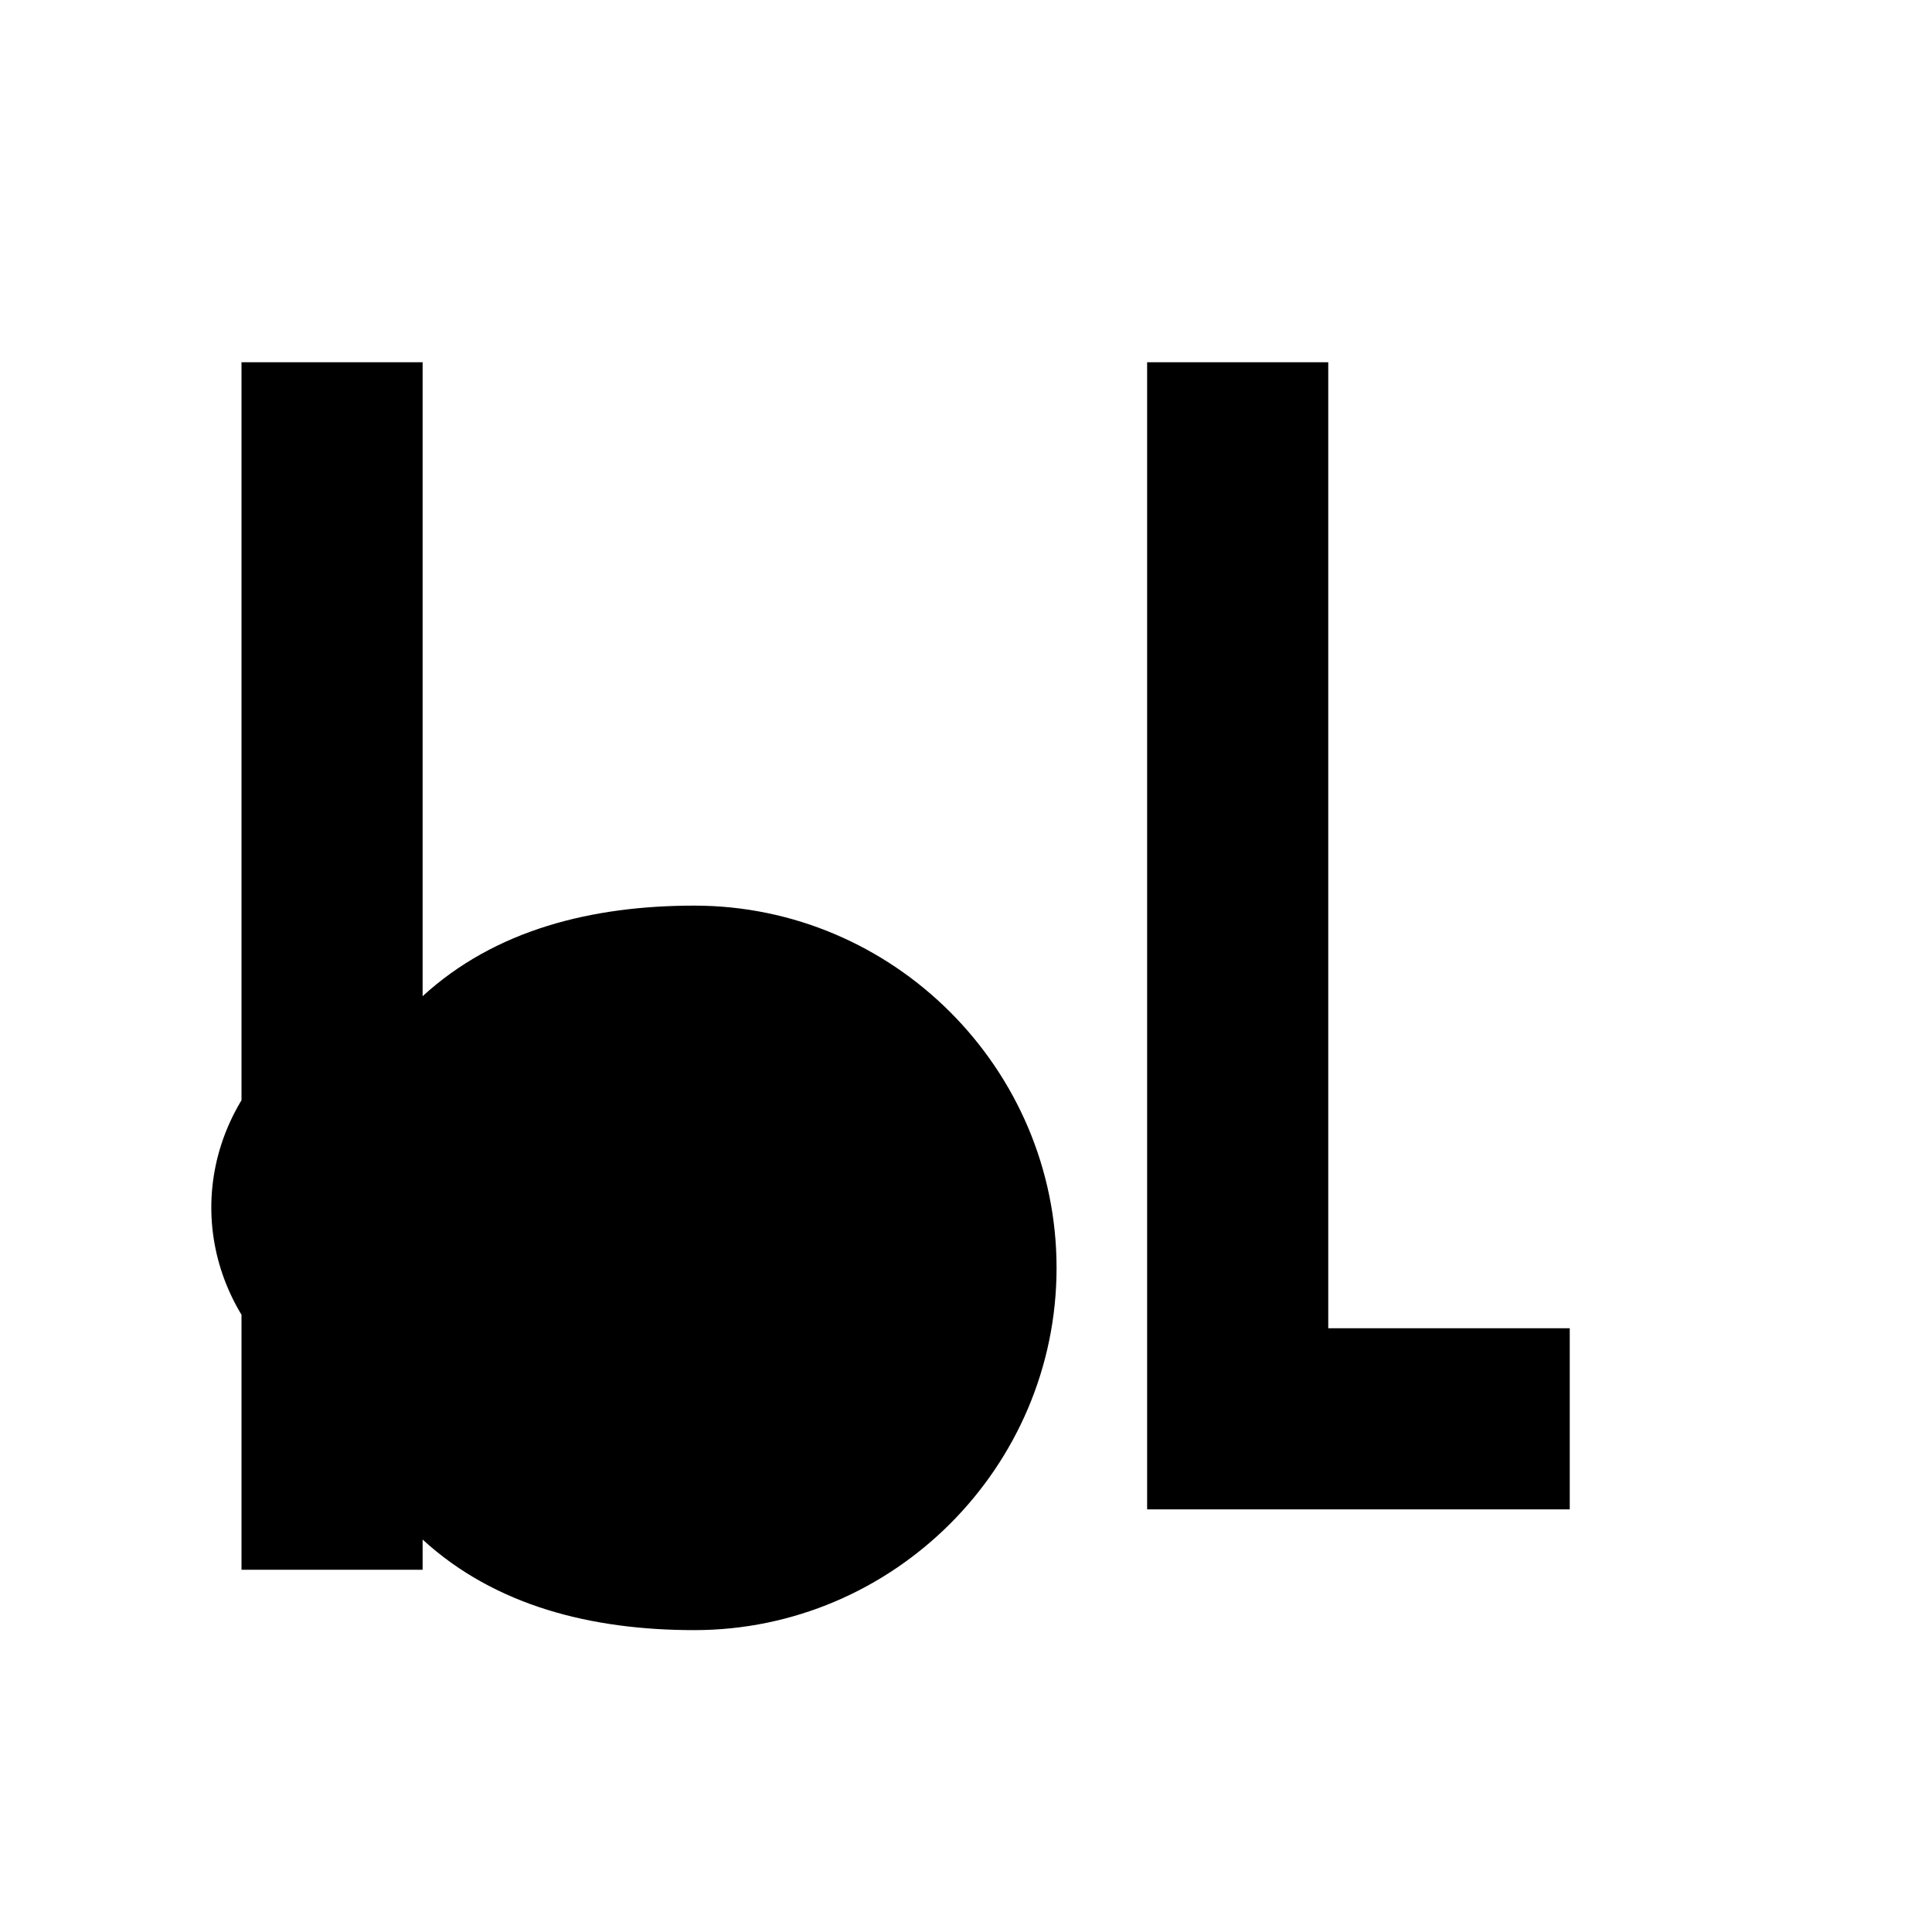
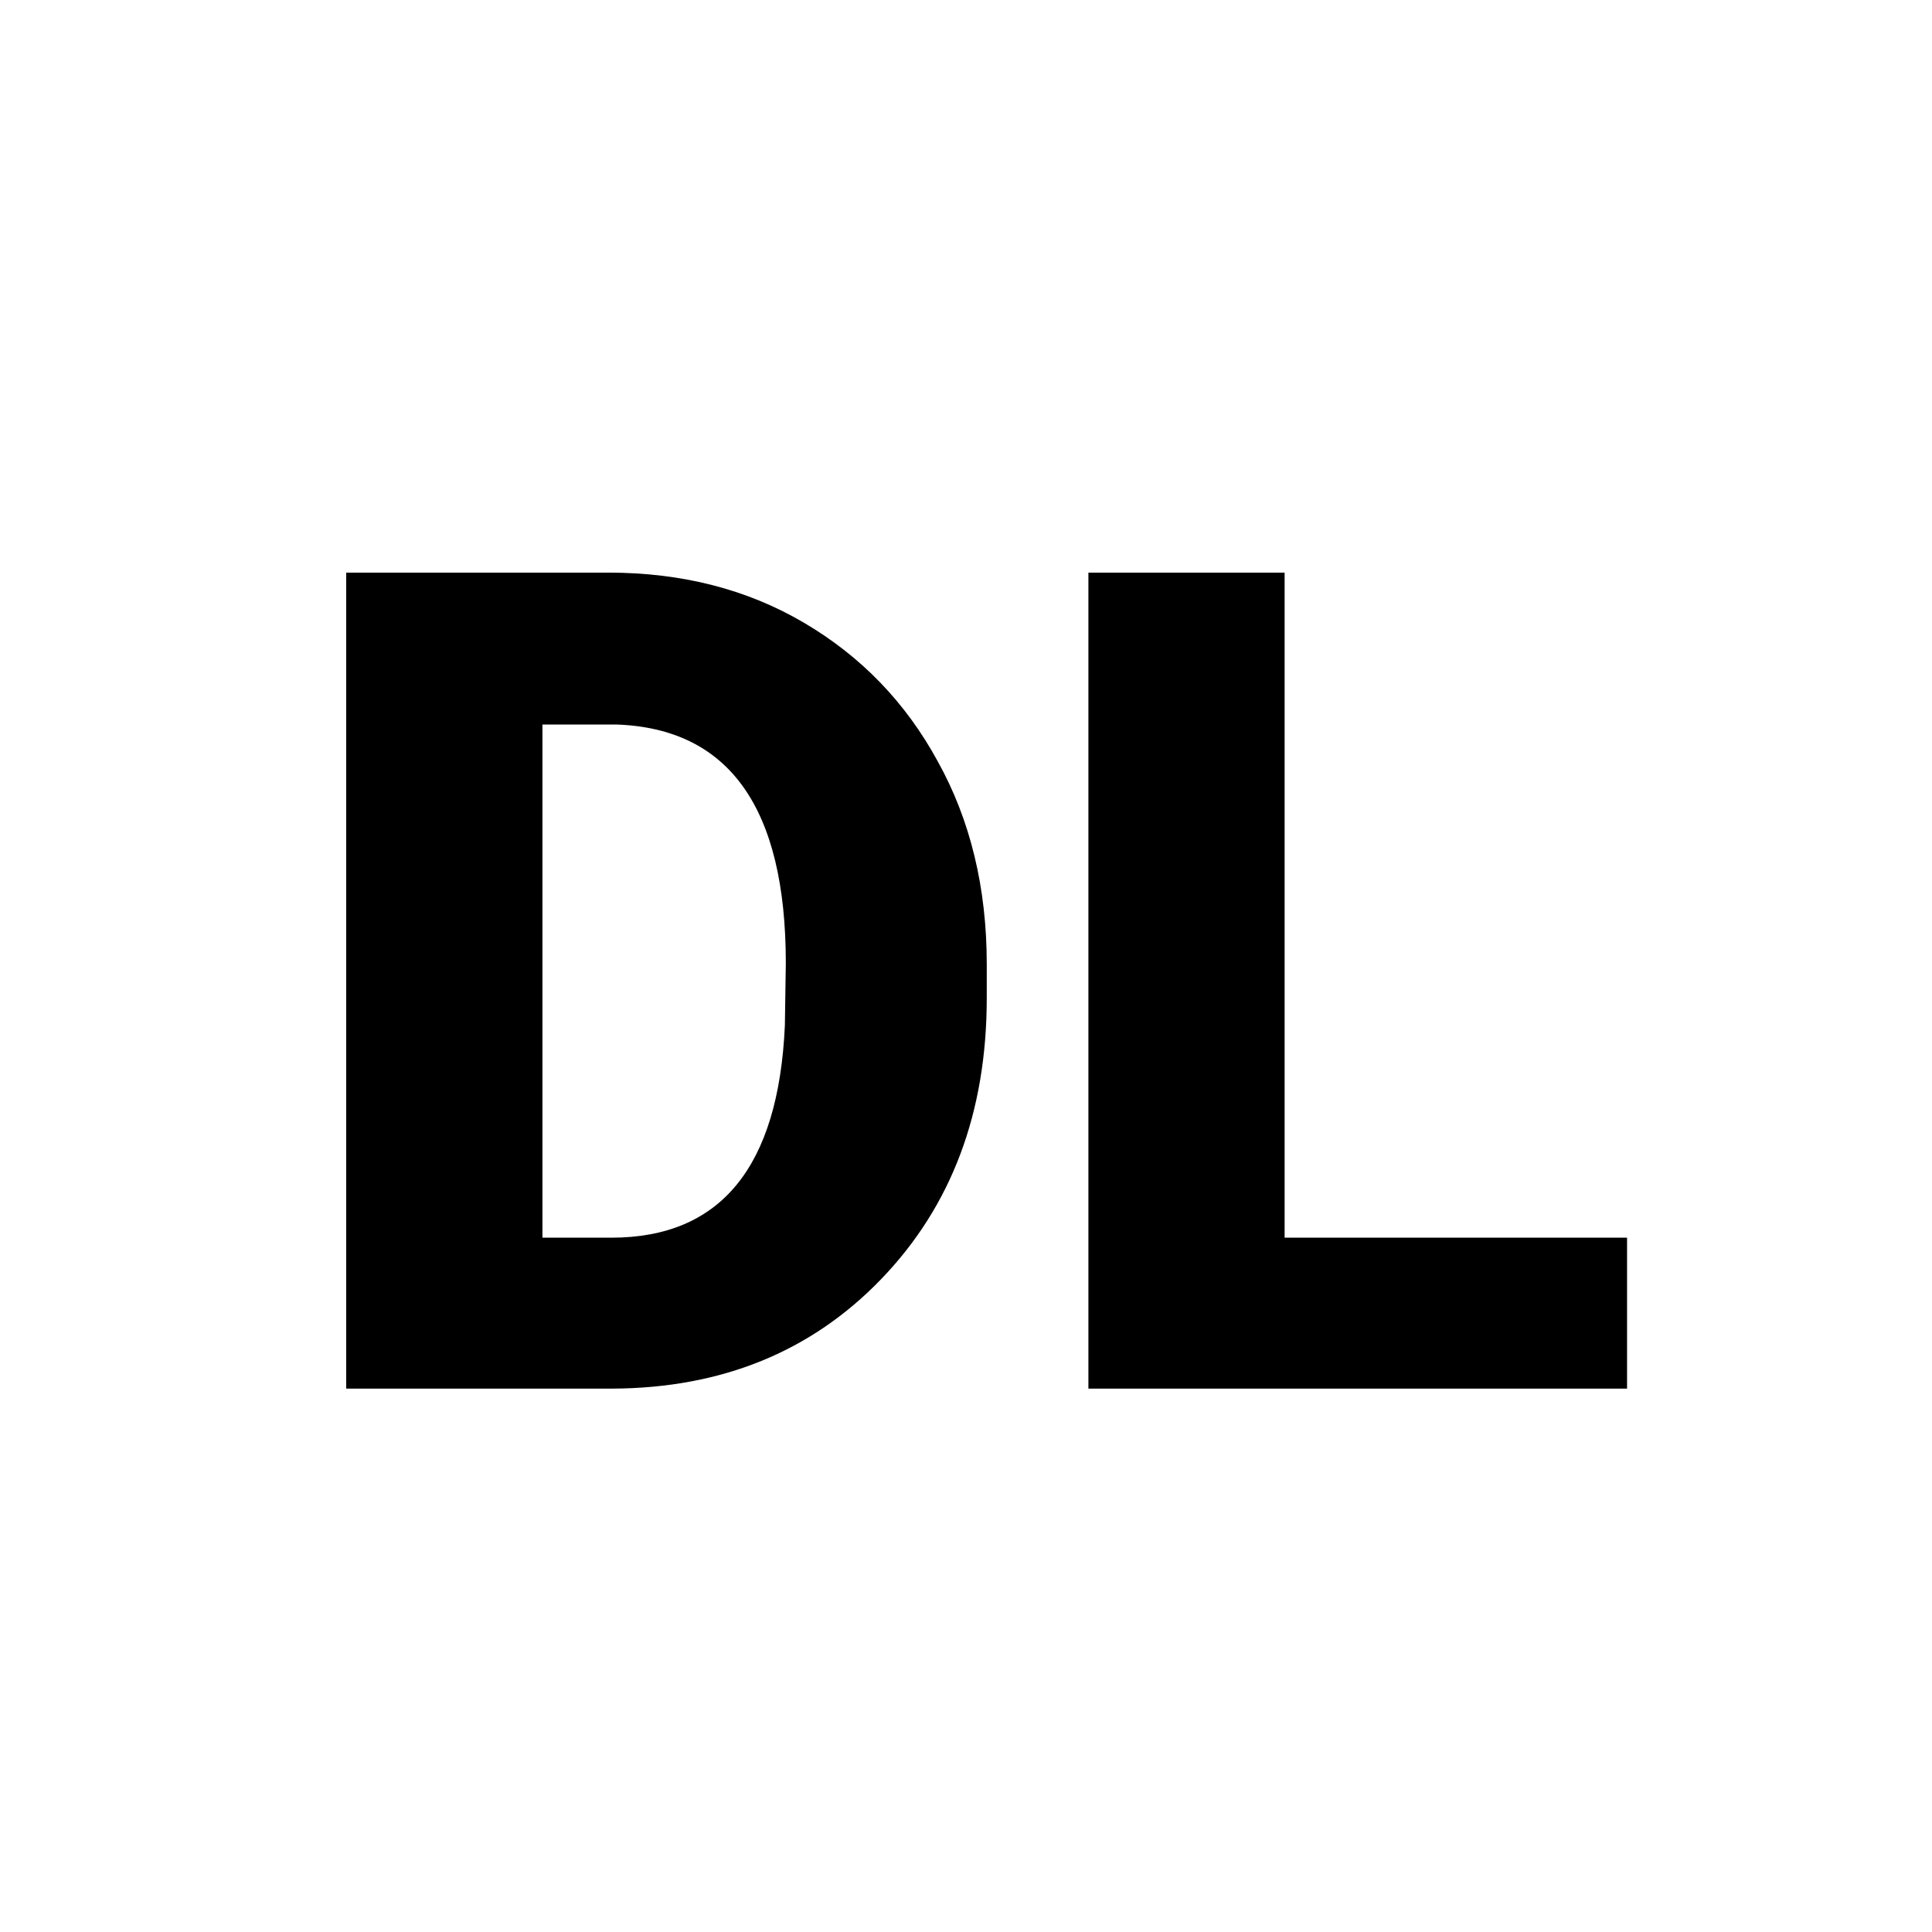
<svg xmlns="http://www.w3.org/2000/svg" viewBox="0 0 32 32" width="100%" height="100%">
-   <path d="M4 6h3v10.5c1.2-1.1 2.8-1.5 4.5-1.5 3.3 0 6 2.7 6 6s-2.7 6-6 6c-1.7 0-3.3-0.4-4.5-1.5V26H4V6zm3 10.5c1.9 0 3.5 1.6 3.5 3.5s-1.6 3.5-3.5 3.5-3.5-1.6-3.5-3.5 1.6-3.5 3.5-3.5z" fill="currentColor" />
-   <path d="M19 6h3v16h4v3h-7V6z" fill="currentColor" />
+   <text x="16" y="23" font-family="-apple-system, BlinkMacSystemFont, 'Segoe UI', Roboto, Helvetica, Arial, sans-serif" font-weight="800" font-size="19" text-anchor="middle" fill="currentColor">DL</text>
</svg>
